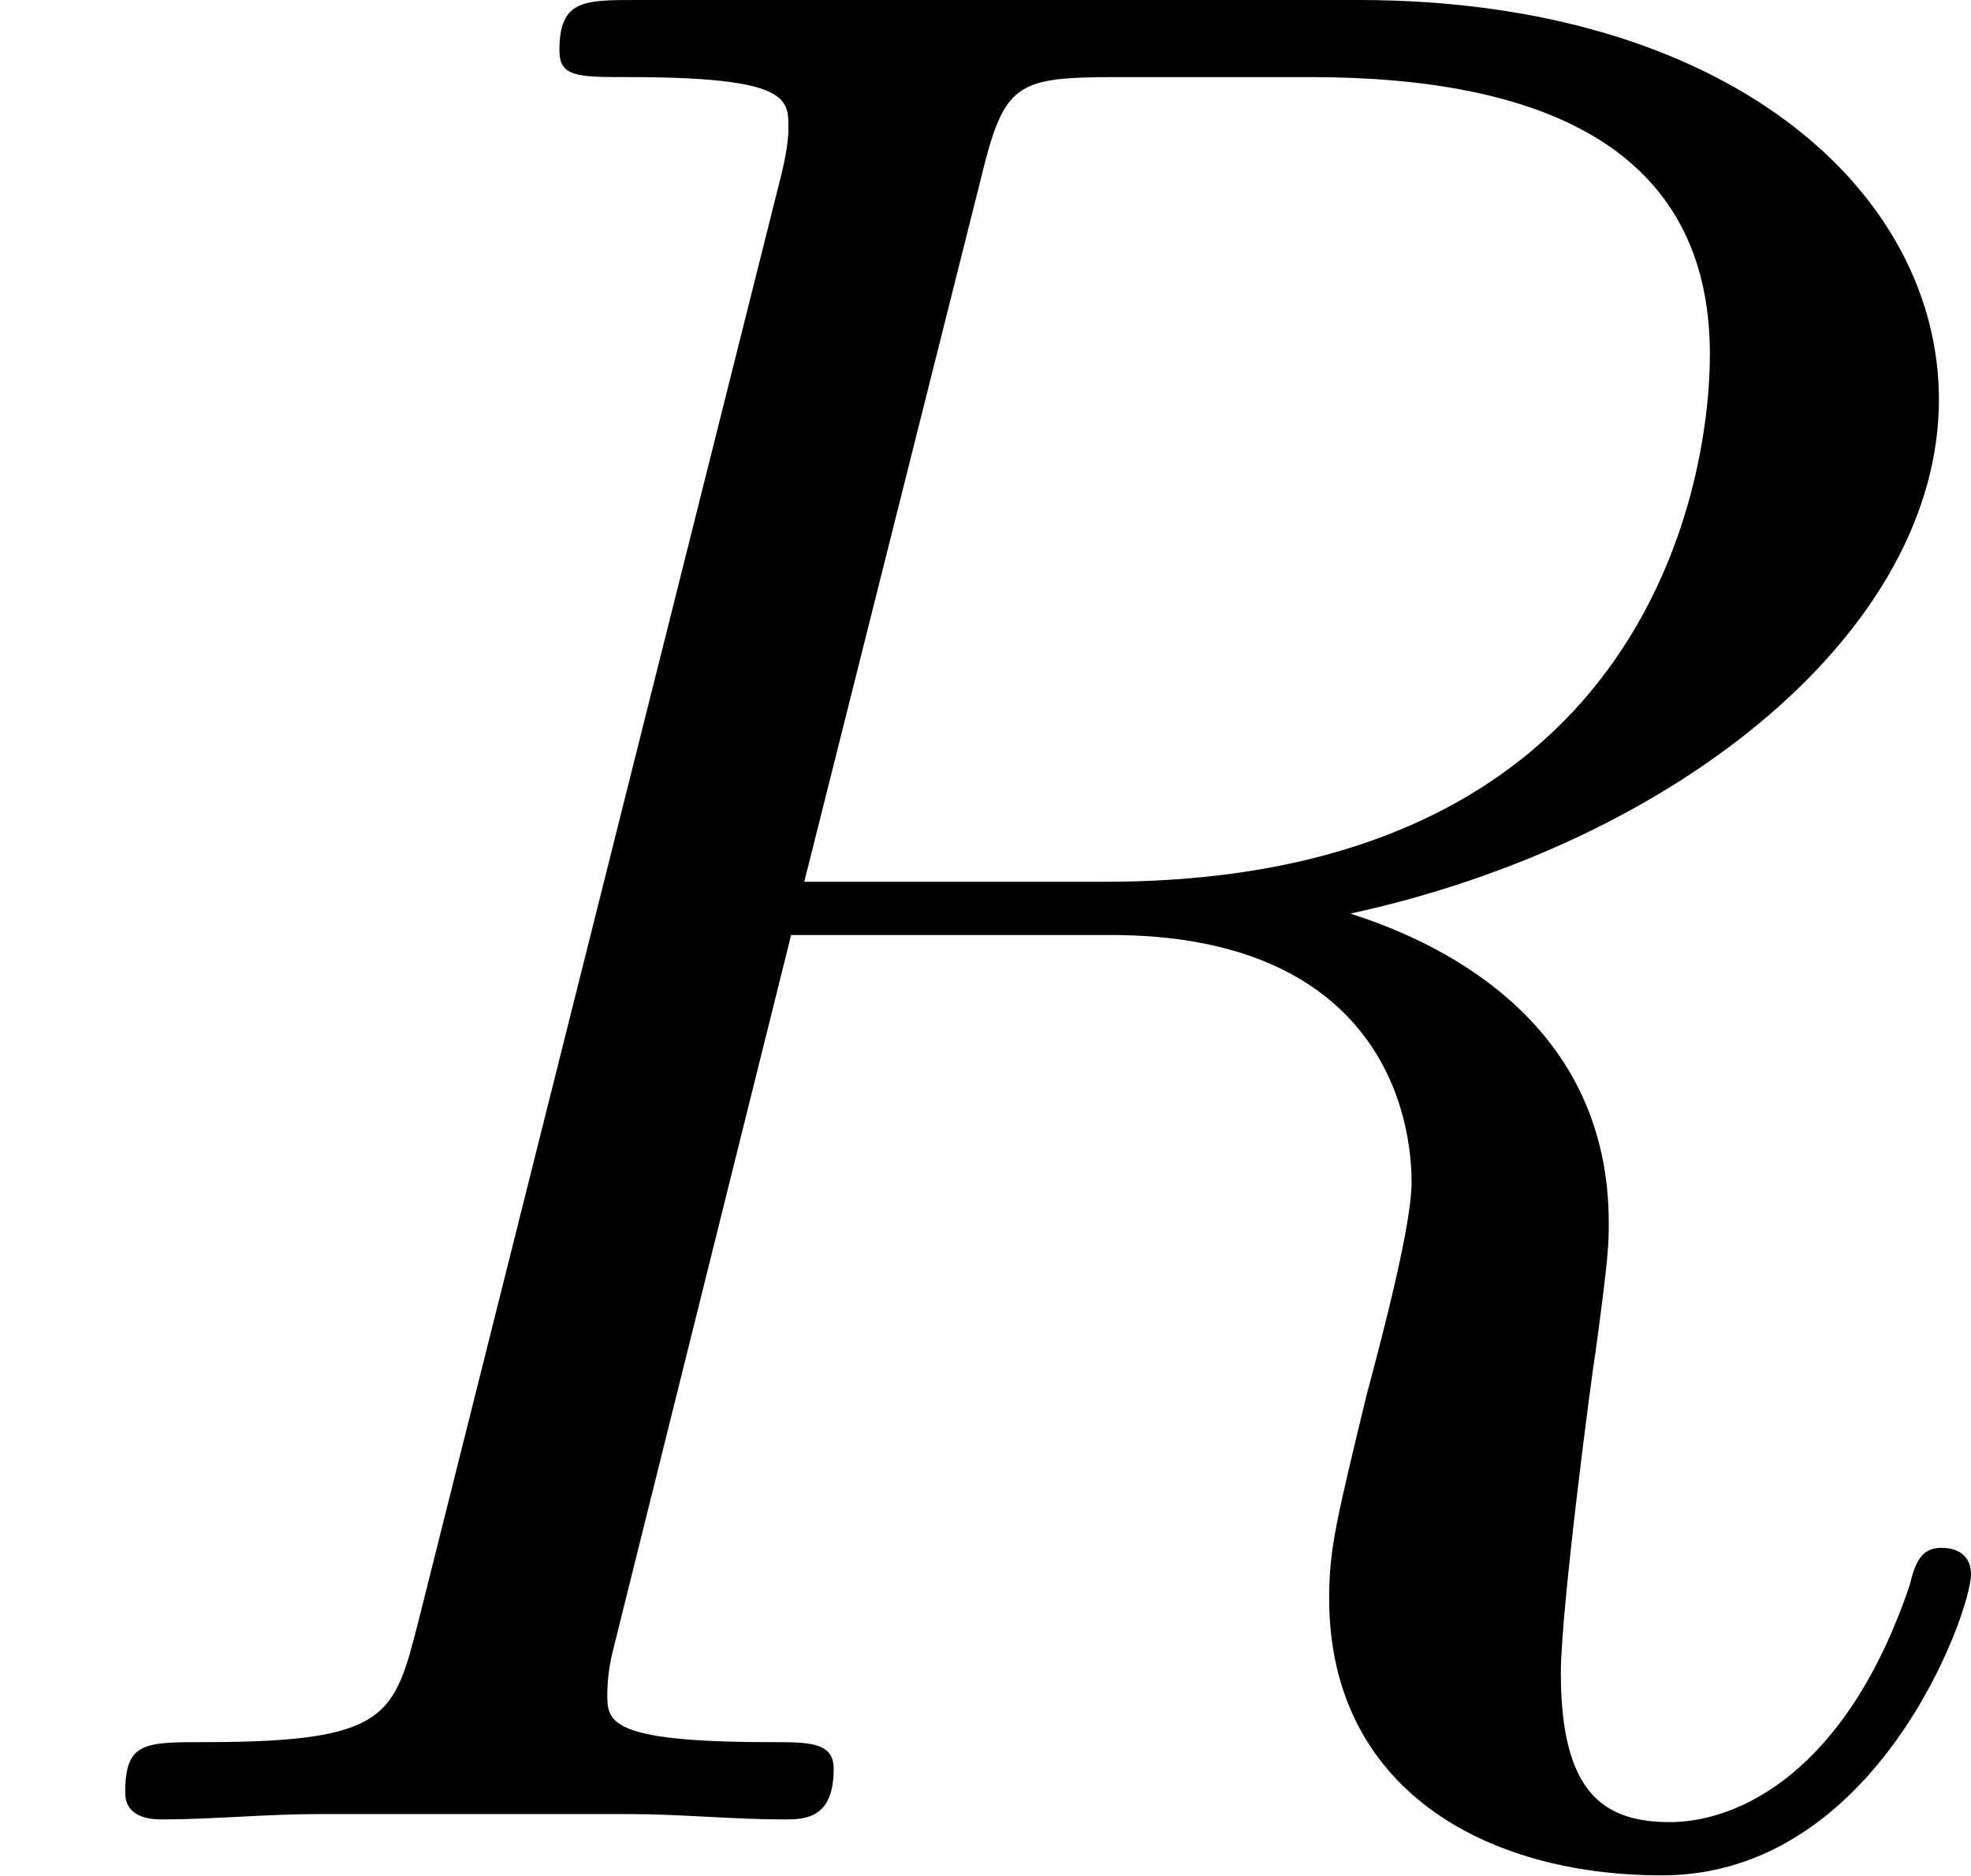
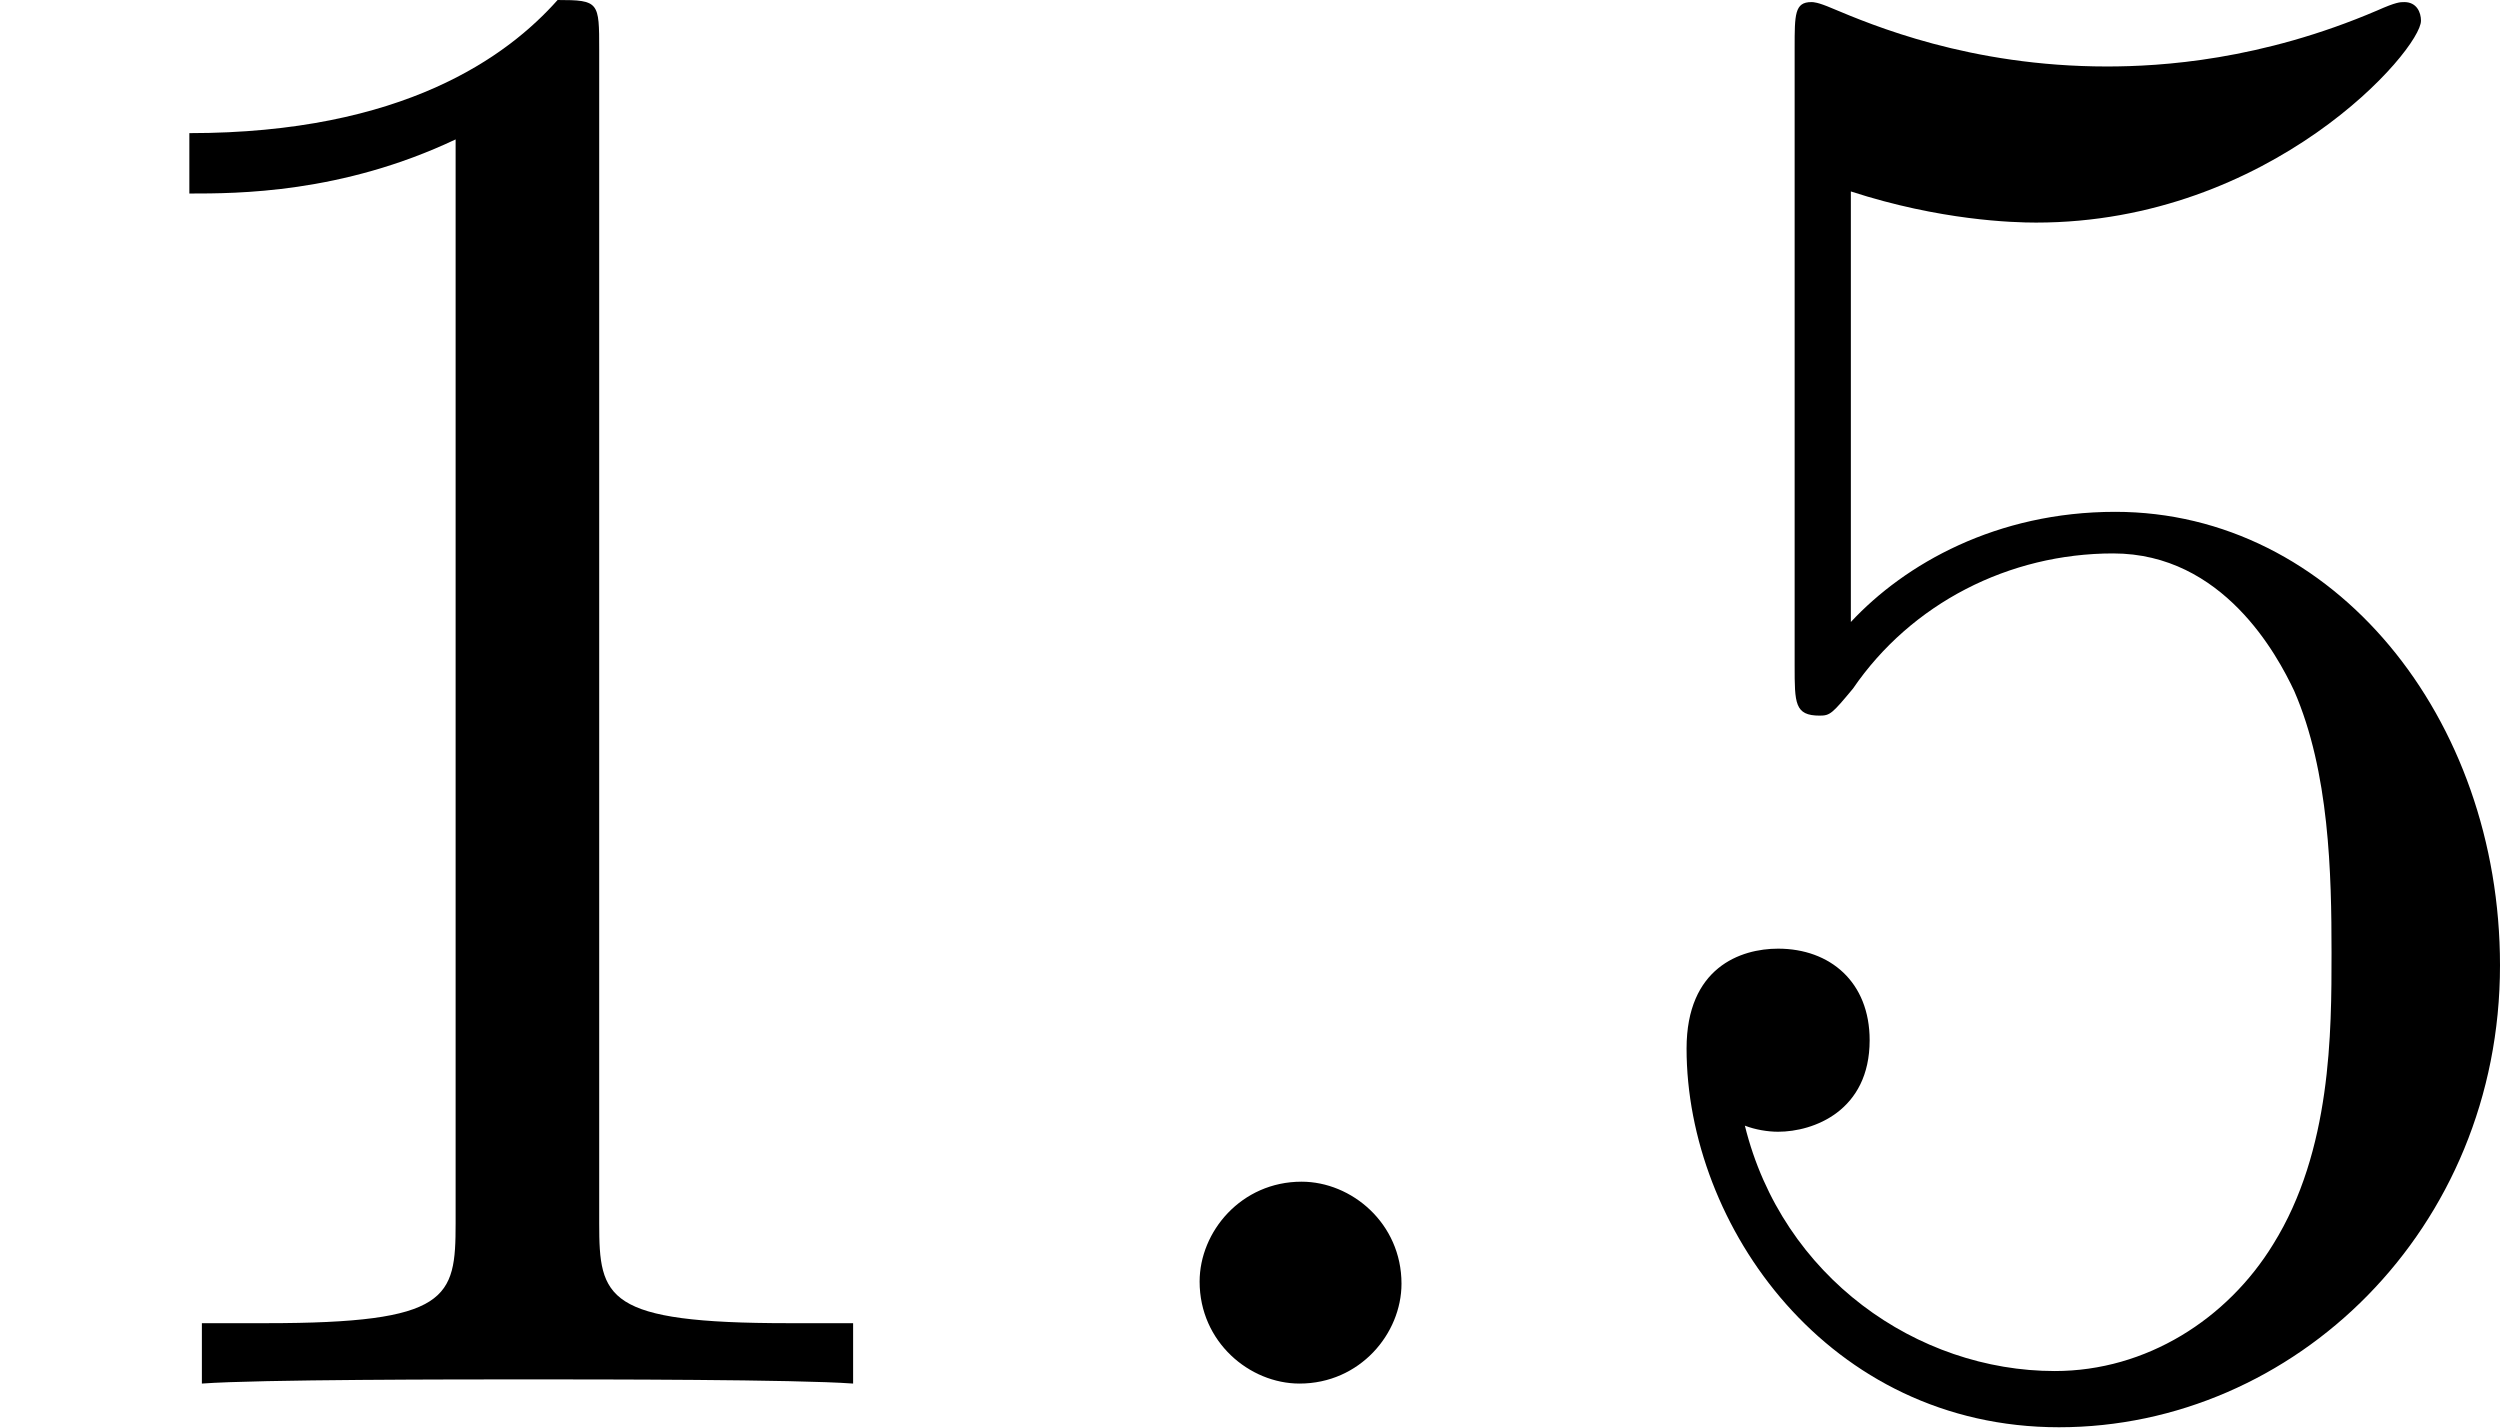
- <svg xmlns="http://www.w3.org/2000/svg" xmlns:xlink="http://www.w3.org/1999/xlink" version="1.1" width="8.847pt" height="8.416pt" viewBox="79.612 238.834 8.847 8.416">
+ <svg xmlns="http://www.w3.org/2000/svg" xmlns:xlink="http://www.w3.org/1999/xlink" version="1.1" width="14.365pt" height="8.201pt" viewBox="0 161.067 14.365 8.201">
  <defs>
-     <path id="g16-82" d="M4.4-7.352C4.507-7.795 4.555-7.819 5.021-7.819H5.882C6.91-7.819 7.675-7.508 7.675-6.575C7.675-5.966 7.364-4.208 4.961-4.208H3.61L4.4-7.352ZM6.061-4.065C7.544-4.388 8.703-5.344 8.703-6.372C8.703-7.305 7.759-8.165 6.097-8.165H2.857C2.618-8.165 2.511-8.165 2.511-7.938C2.511-7.819 2.594-7.819 2.821-7.819C3.539-7.819 3.539-7.723 3.539-7.592C3.539-7.568 3.539-7.496 3.491-7.317L1.877-.885C1.769-.466 1.745-.347 .921-.347C.646-.347 .562-.347 .562-.12C.562 0 .693 0 .729 0C.944 0 1.196-.024 1.423-.024H2.833C3.049-.024 3.3 0 3.515 0C3.61 0 3.742 0 3.742-.227C3.742-.347 3.634-.347 3.455-.347C2.726-.347 2.726-.442 2.726-.562C2.726-.574 2.726-.658 2.75-.753L3.551-3.969H4.985C6.121-3.969 6.336-3.252 6.336-2.857C6.336-2.678 6.217-2.212 6.133-1.901C6.001-1.351 5.966-1.219 5.966-.992C5.966-.143 6.659 .251 7.46 .251C8.428 .251 8.847-.933 8.847-1.1C8.847-1.184 8.787-1.219 8.715-1.219C8.62-1.219 8.596-1.148 8.572-1.052C8.285-.203 7.795 .012 7.496 .012S7.006-.12 7.006-.658C7.006-.944 7.149-2.032 7.161-2.092C7.221-2.534 7.221-2.582 7.221-2.678C7.221-3.551 6.516-3.921 6.061-4.065Z" />
+     <path id="g16-58" d="M2.2-.574C2.2-.921 1.913-1.16 1.626-1.16C1.279-1.16 1.04-.873 1.04-.586C1.04-.239 1.327 0 1.614 0C1.961 0 2.2-.287 2.2-.574Z" />
+     <path id="g25-49" d="M3.443-7.663C3.443-7.938 3.443-7.95 3.204-7.95C2.917-7.627 2.319-7.185 1.088-7.185V-6.838C1.363-6.838 1.961-6.838 2.618-7.149V-.921C2.618-.49 2.582-.347 1.53-.347H1.16V0C1.482-.024 2.642-.024 3.037-.024S4.579-.024 4.902 0V-.347H4.531C3.479-.347 3.443-.49 3.443-.921V-7.663Z" />
+     <path id="g25-53" d="M1.53-6.85C2.044-6.683 2.463-6.671 2.594-6.671C3.945-6.671 4.806-7.663 4.806-7.831C4.806-7.878 4.782-7.938 4.71-7.938C4.686-7.938 4.663-7.938 4.555-7.89C3.885-7.603 3.312-7.568 3.001-7.568C2.212-7.568 1.65-7.807 1.423-7.902C1.339-7.938 1.315-7.938 1.303-7.938C1.207-7.938 1.207-7.867 1.207-7.675V-4.125C1.207-3.909 1.207-3.838 1.351-3.838C1.411-3.838 1.423-3.85 1.542-3.993C1.877-4.483 2.439-4.77 3.037-4.77C3.67-4.77 3.981-4.184 4.077-3.981C4.28-3.515 4.292-2.929 4.292-2.475S4.292-1.339 3.957-.801C3.694-.371 3.228-.072 2.702-.072C1.913-.072 1.136-.61 .921-1.482C.98-1.459 1.052-1.447 1.112-1.447C1.315-1.447 1.638-1.566 1.638-1.973C1.638-2.307 1.411-2.499 1.112-2.499C.897-2.499 .586-2.391 .586-1.925C.586-.909 1.399 .251 2.726 .251C4.077 .251 5.26-.885 5.26-2.403C5.26-3.826 4.304-5.009 3.049-5.009C2.367-5.009 1.841-4.71 1.53-4.376V-6.85Z" />
  </defs>
  <g id="page1">
-     <use x="79.612" y="246.999" xlink:href="#g16-82" />
+     <use x="0" y="169.017" xlink:href="#g25-49" />
+     <use x="5.853" y="169.017" xlink:href="#g16-58" />
+     <use x="9.105" y="169.017" xlink:href="#g25-53" />
  </g>
</svg>
